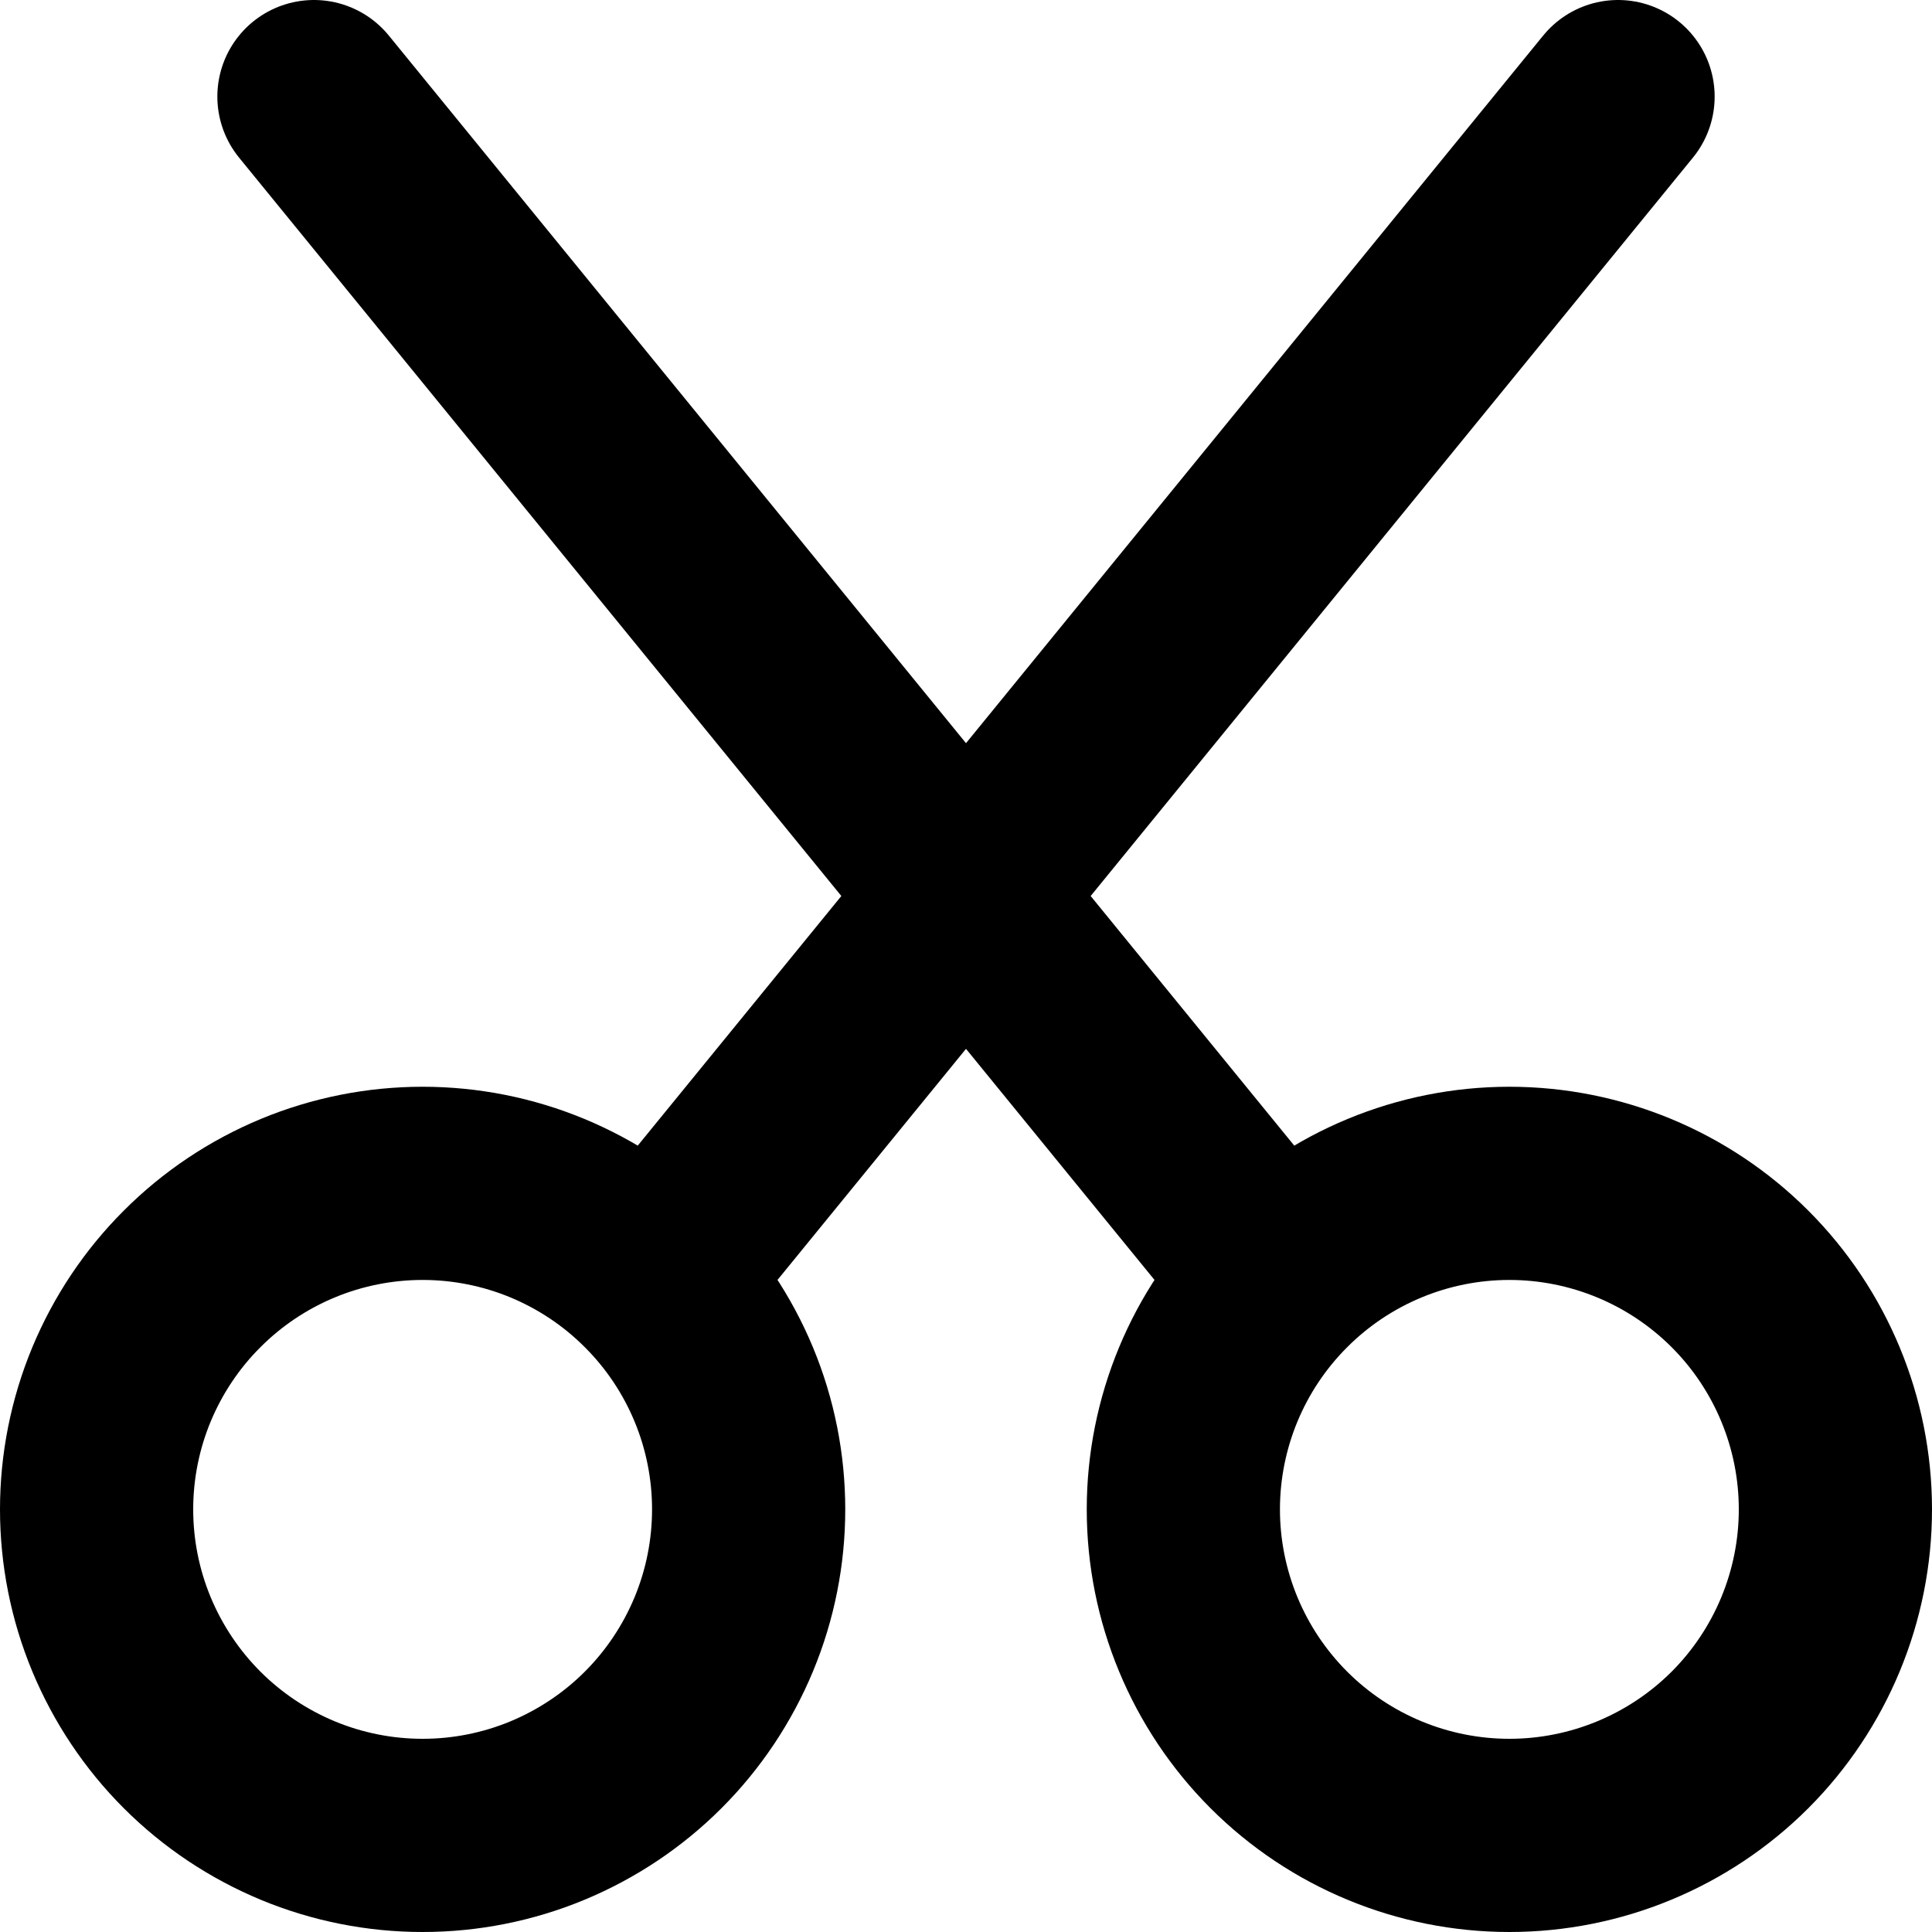
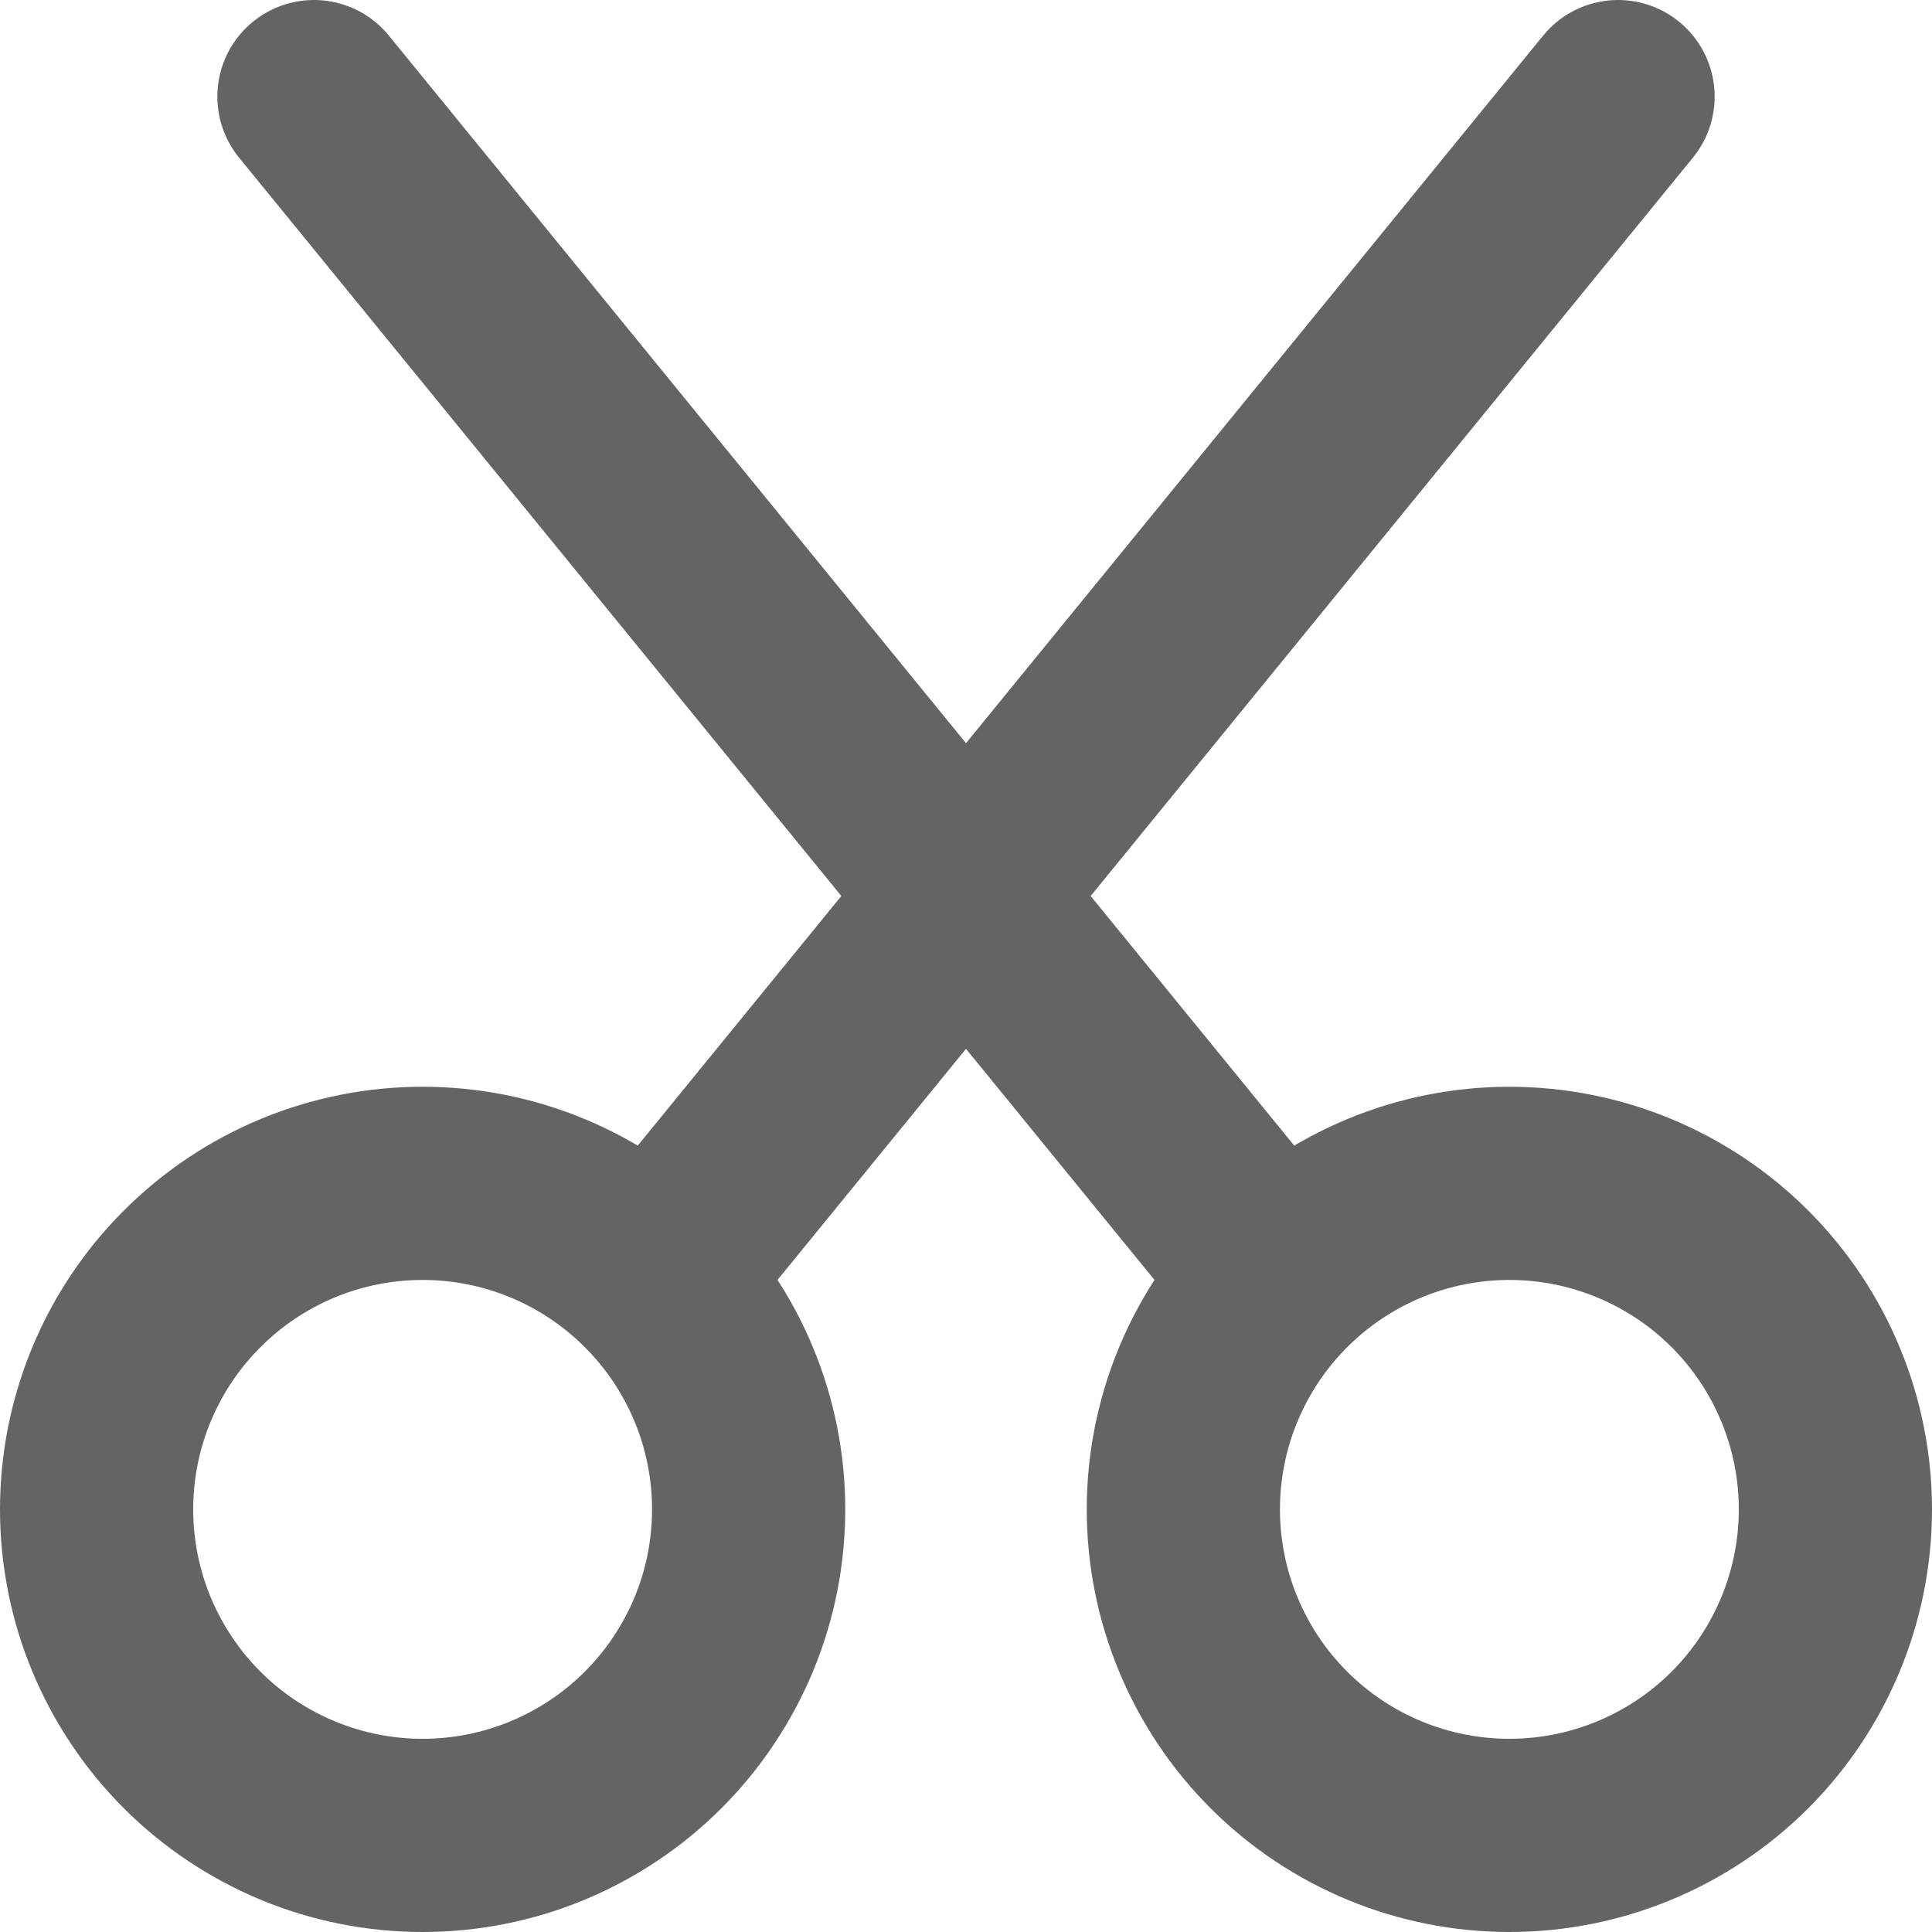
<svg xmlns="http://www.w3.org/2000/svg" width="20" height="20" viewBox="0 0 20 20" fill="none">
-   <path d="M6.794 13.206L16.75 1M3.25 1L13.206 13.206M1 15.625C1 16.068 1.087 16.507 1.257 16.917C1.427 17.326 1.675 17.698 1.989 18.012C2.302 18.325 2.674 18.573 3.083 18.743C3.493 18.913 3.932 19 4.375 19C4.818 19 5.257 18.913 5.667 18.743C6.076 18.573 6.448 18.325 6.761 18.012C7.075 17.698 7.323 17.326 7.493 16.917C7.663 16.507 7.75 16.068 7.75 15.625C7.75 15.182 7.663 14.743 7.493 14.333C7.323 13.924 7.075 13.552 6.761 13.239C6.448 12.925 6.076 12.677 5.667 12.507C5.257 12.337 4.818 12.25 4.375 12.25C3.932 12.25 3.493 12.337 3.083 12.507C2.674 12.677 2.302 12.925 1.989 13.239C1.675 13.552 1.427 13.924 1.257 14.333C1.087 14.743 1 15.182 1 15.625ZM12.25 15.625C12.25 16.52 12.606 17.379 13.239 18.012C13.871 18.644 14.73 19 15.625 19C16.52 19 17.379 18.644 18.012 18.012C18.644 17.379 19 16.52 19 15.625C19 14.73 18.644 13.871 18.012 13.239C17.379 12.606 16.52 12.25 15.625 12.25C14.73 12.25 13.871 12.606 13.239 13.239C12.606 13.871 12.25 14.73 12.25 15.625Z" stroke="black" stroke-width="2" stroke-linecap="round" stroke-linejoin="round" />
+   <path d="M6.794 13.206L16.75 1M3.25 1L13.206 13.206M1 15.625C1 16.068 1.087 16.507 1.257 16.917C1.427 17.326 1.675 17.698 1.989 18.012C2.302 18.325 2.674 18.573 3.083 18.743C3.493 18.913 3.932 19 4.375 19C4.818 19 5.257 18.913 5.667 18.743C6.076 18.573 6.448 18.325 6.761 18.012C7.075 17.698 7.323 17.326 7.493 16.917C7.663 16.507 7.75 16.068 7.75 15.625C7.75 15.182 7.663 14.743 7.493 14.333C7.323 13.924 7.075 13.552 6.761 13.239C6.448 12.925 6.076 12.677 5.667 12.507C5.257 12.337 4.818 12.25 4.375 12.25C3.932 12.25 3.493 12.337 3.083 12.507C2.674 12.677 2.302 12.925 1.989 13.239C1.675 13.552 1.427 13.924 1.257 14.333C1.087 14.743 1 15.182 1 15.625ZM12.25 15.625C12.25 16.52 12.606 17.379 13.239 18.012C13.871 18.644 14.73 19 15.625 19C16.52 19 17.379 18.644 18.012 18.012C18.644 17.379 19 16.52 19 15.625C19 14.73 18.644 13.871 18.012 13.239C17.379 12.606 16.52 12.25 15.625 12.25C14.73 12.25 13.871 12.606 13.239 13.239C12.606 13.871 12.25 14.73 12.25 15.625Z" stroke="#646464" stroke-width="2" stroke-linecap="round" stroke-linejoin="round" />
</svg>
